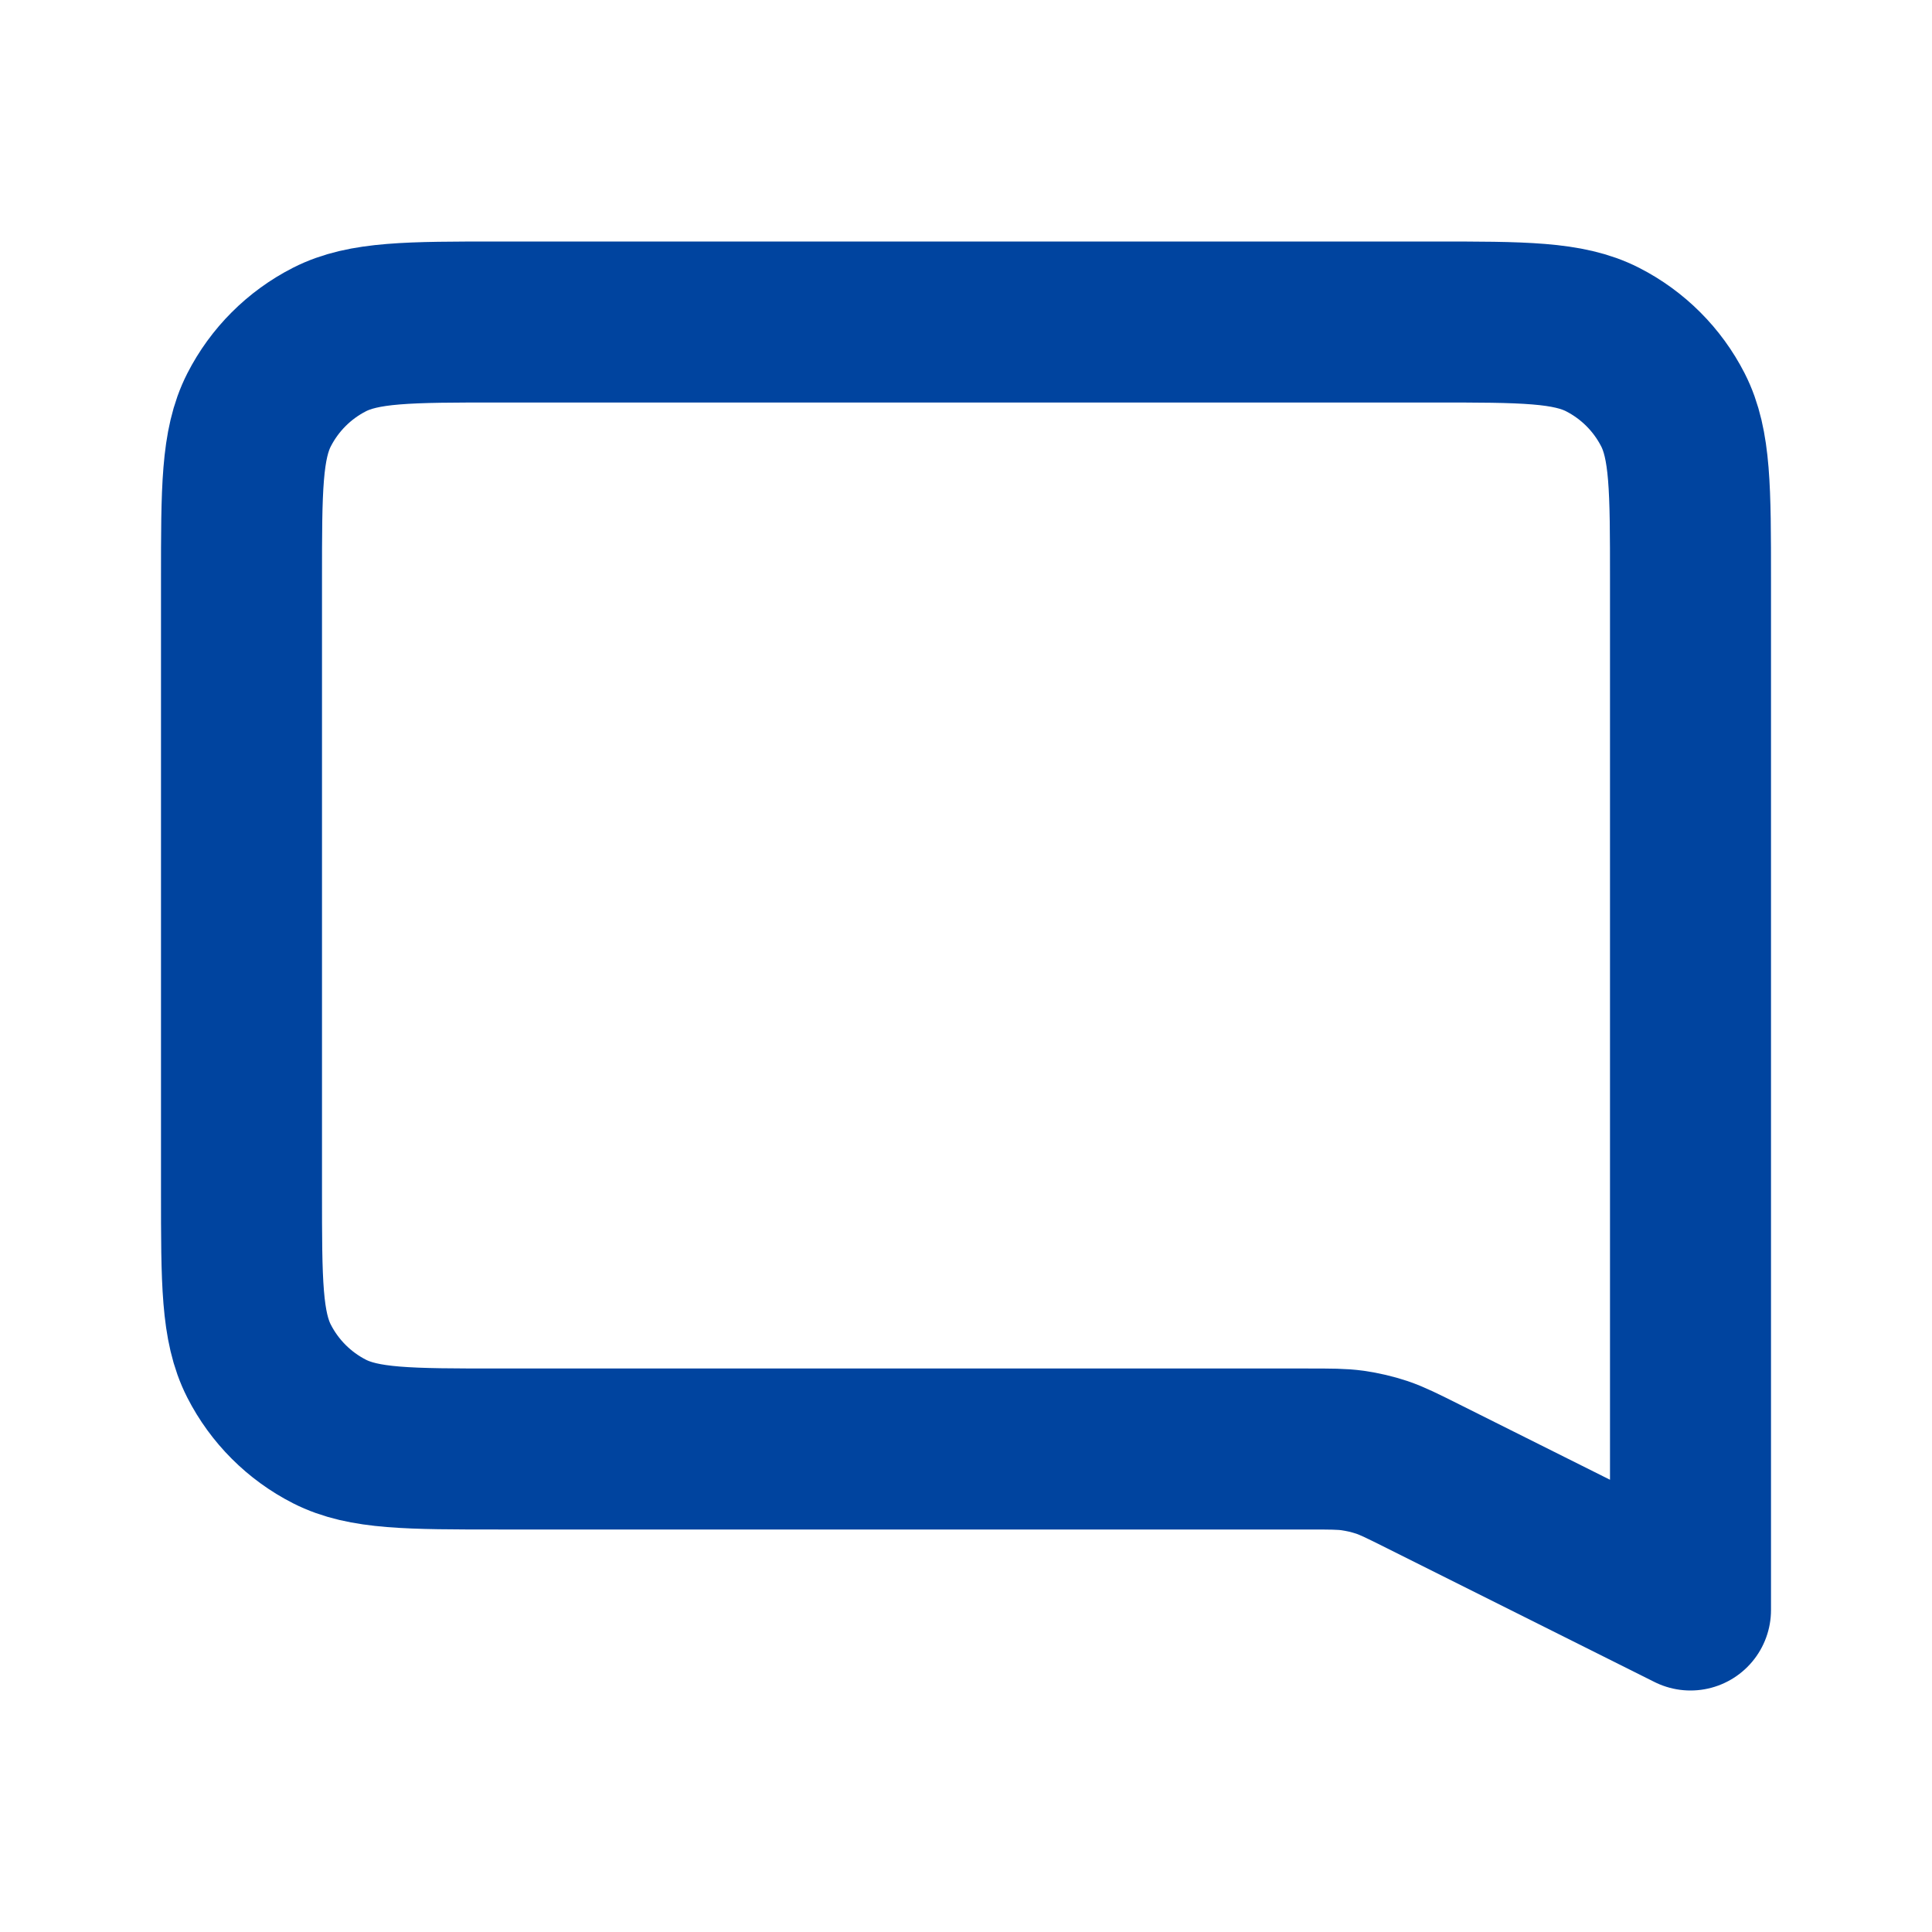
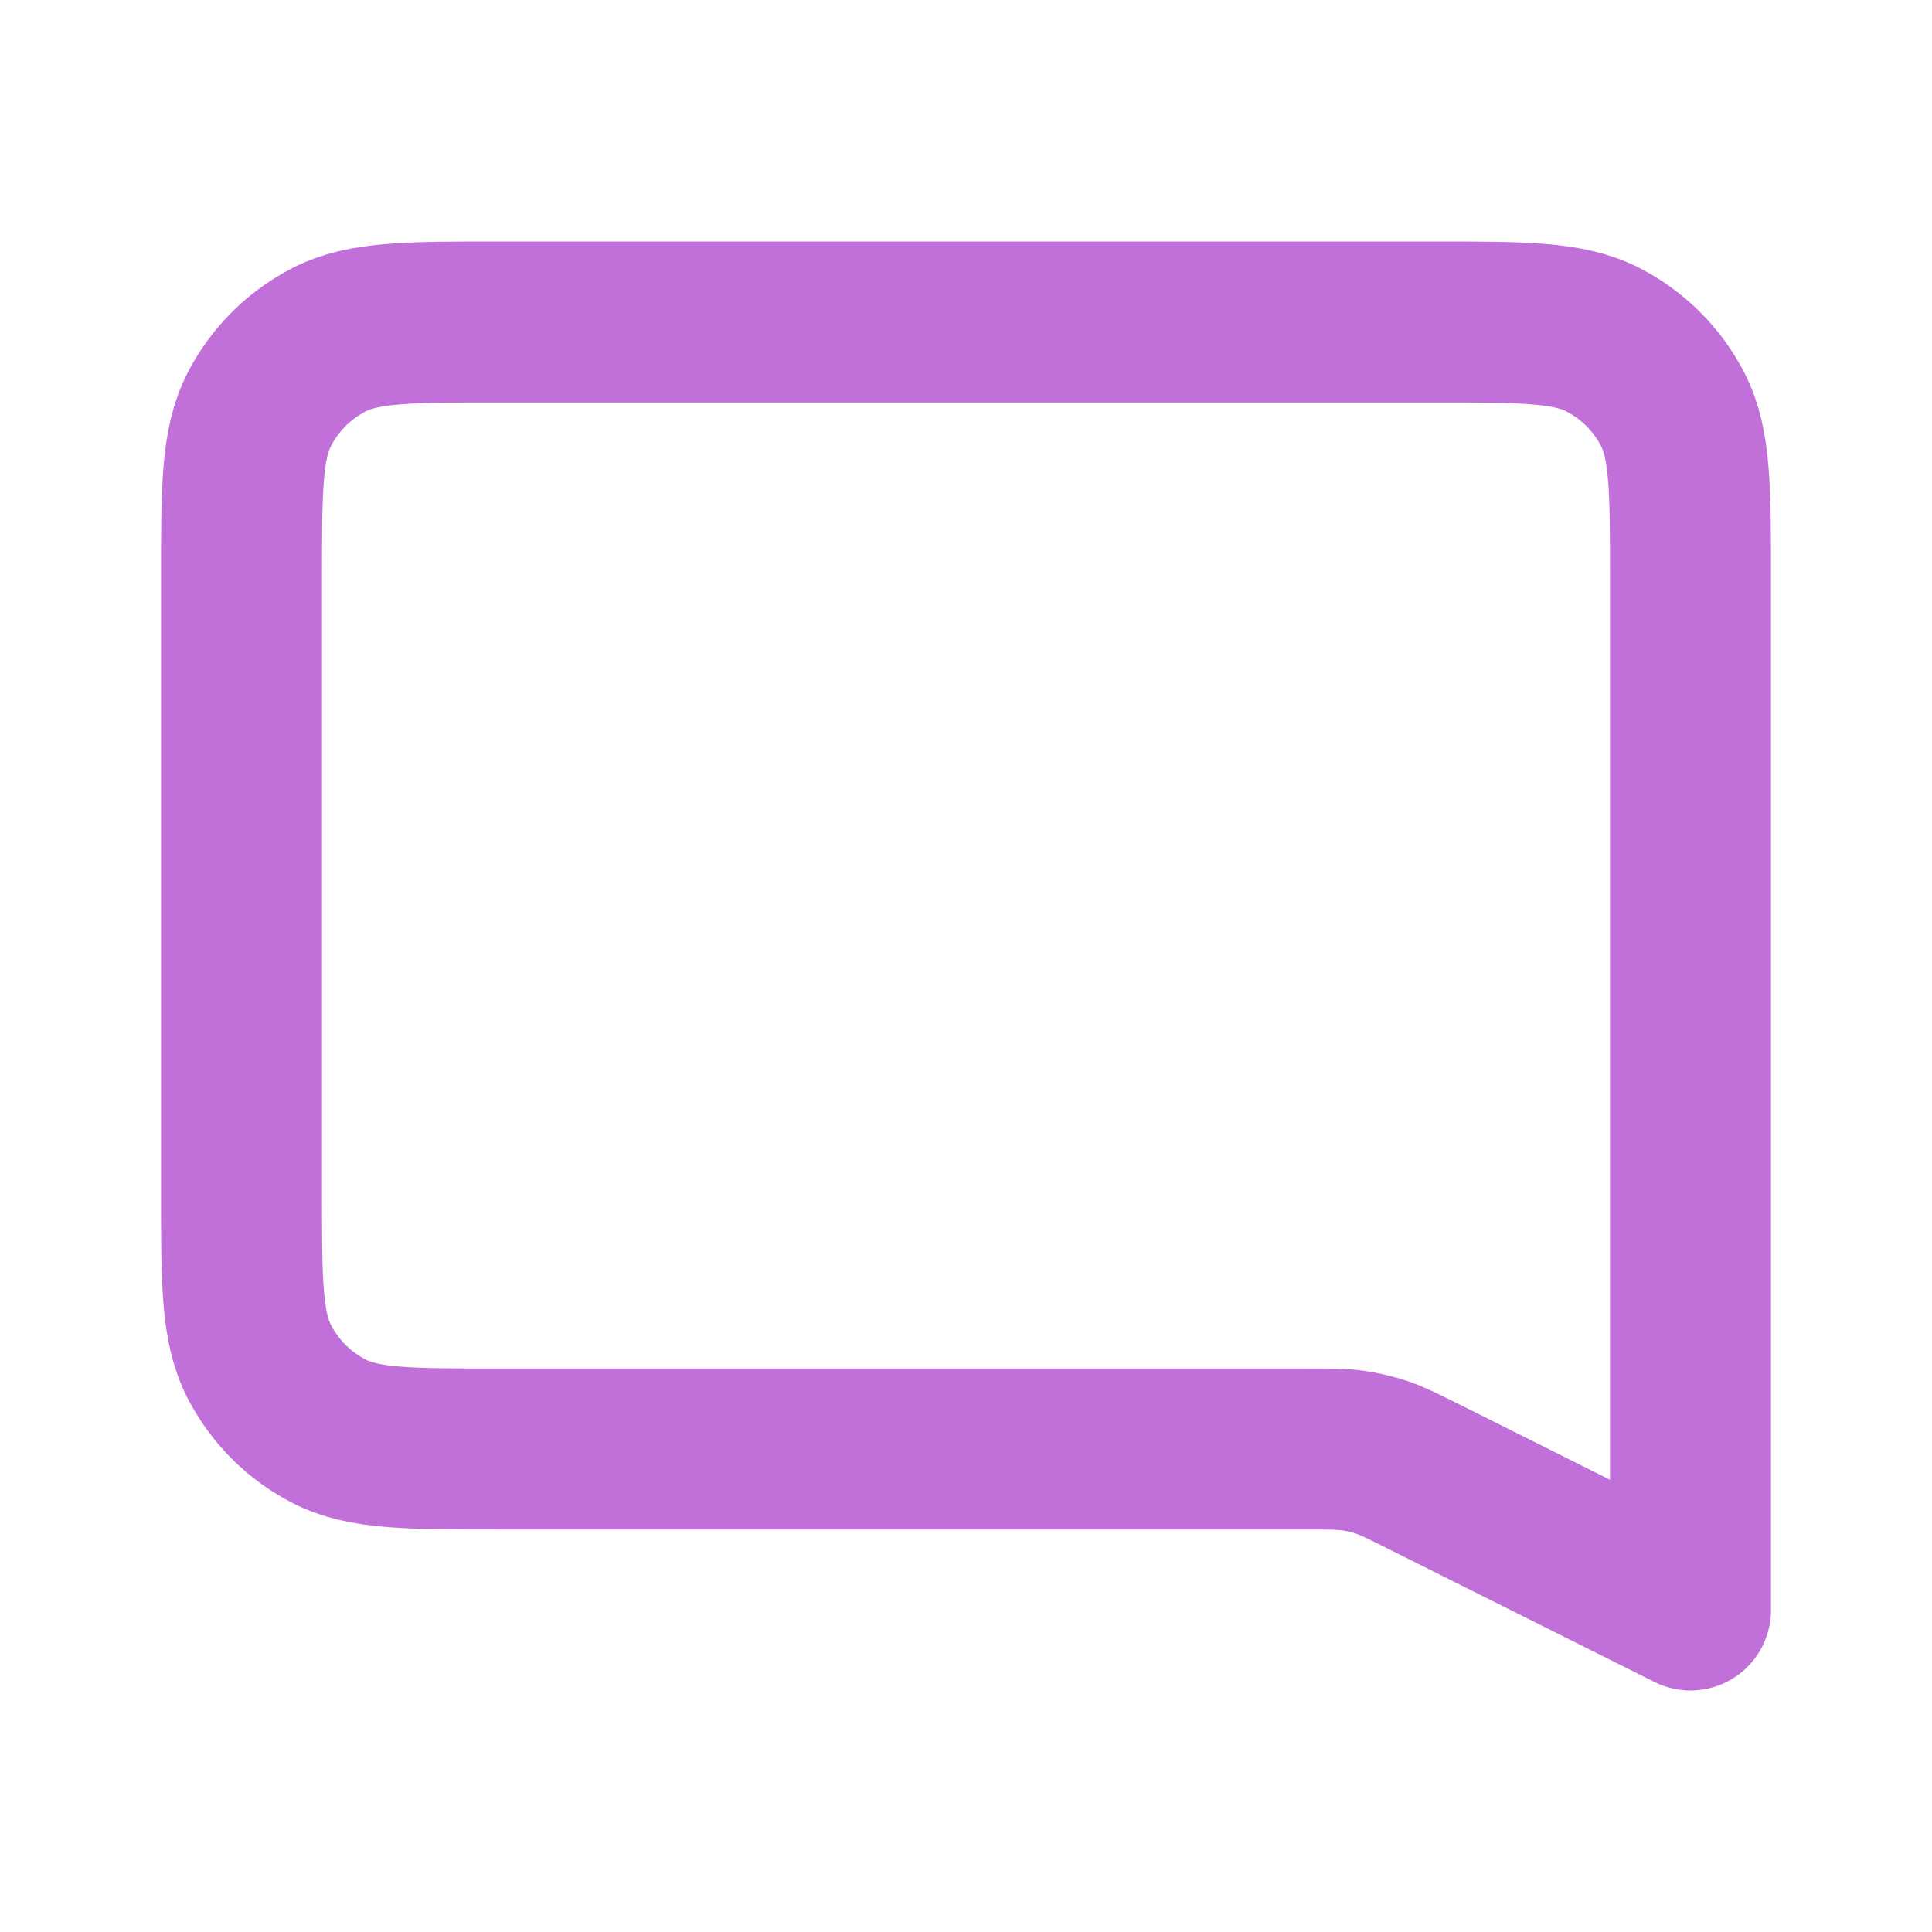
<svg xmlns="http://www.w3.org/2000/svg" viewBox="0 0 24 24" fill="none">
  <g id="SVGRepo_bgCarrier" stroke-width="0" />
  <g id="SVGRepo_tracerCarrier" stroke-linecap="round" stroke-linejoin="round" />
  <g id="SVGRepo_iconCarrier">
-     <path d="M3 7.2C3 6.08 3 5.52 3.218 5.092C3.41 4.716 3.716 4.41 4.092 4.218C4.52 4 5.08 4 6.2 4H17.8C18.92 4 19.48 4 19.908 4.218C20.284 4.41 20.59 4.716 20.782 5.092C21 5.52 21 6.08 21 7.2V20L17.676 18.338C17.424 18.212 17.298 18.149 17.166 18.104C17.048 18.065 16.928 18.037 16.805 18.019C16.667 18 16.526 18 16.245 18H6.2C5.08 18 4.52 18 4.092 17.782C3.716 17.59 3.41 17.284 3.218 16.908C3 16.48 3 15.92 3 14.8V7.2Z" stroke="#00449F" stroke-width="2" stroke-linecap="round" stroke-linejoin="round" />
+     <path d="M3 7.2C3 6.08 3 5.52 3.218 5.092C3.41 4.716 3.716 4.41 4.092 4.218C4.52 4 5.08 4 6.2 4H17.8C18.92 4 19.48 4 19.908 4.218C20.284 4.41 20.59 4.716 20.782 5.092C21 5.52 21 6.08 21 7.2V20L17.676 18.338C17.424 18.212 17.298 18.149 17.166 18.104C17.048 18.065 16.928 18.037 16.805 18.019C16.667 18 16.526 18 16.245 18H6.2C5.08 18 4.52 18 4.092 17.782C3.716 17.59 3.41 17.284 3.218 16.908C3 16.48 3 15.92 3 14.8V7.2Z" stroke="#C170D9" stroke-width="2" stroke-linecap="round" stroke-linejoin="round" />
  </g>
</svg>
